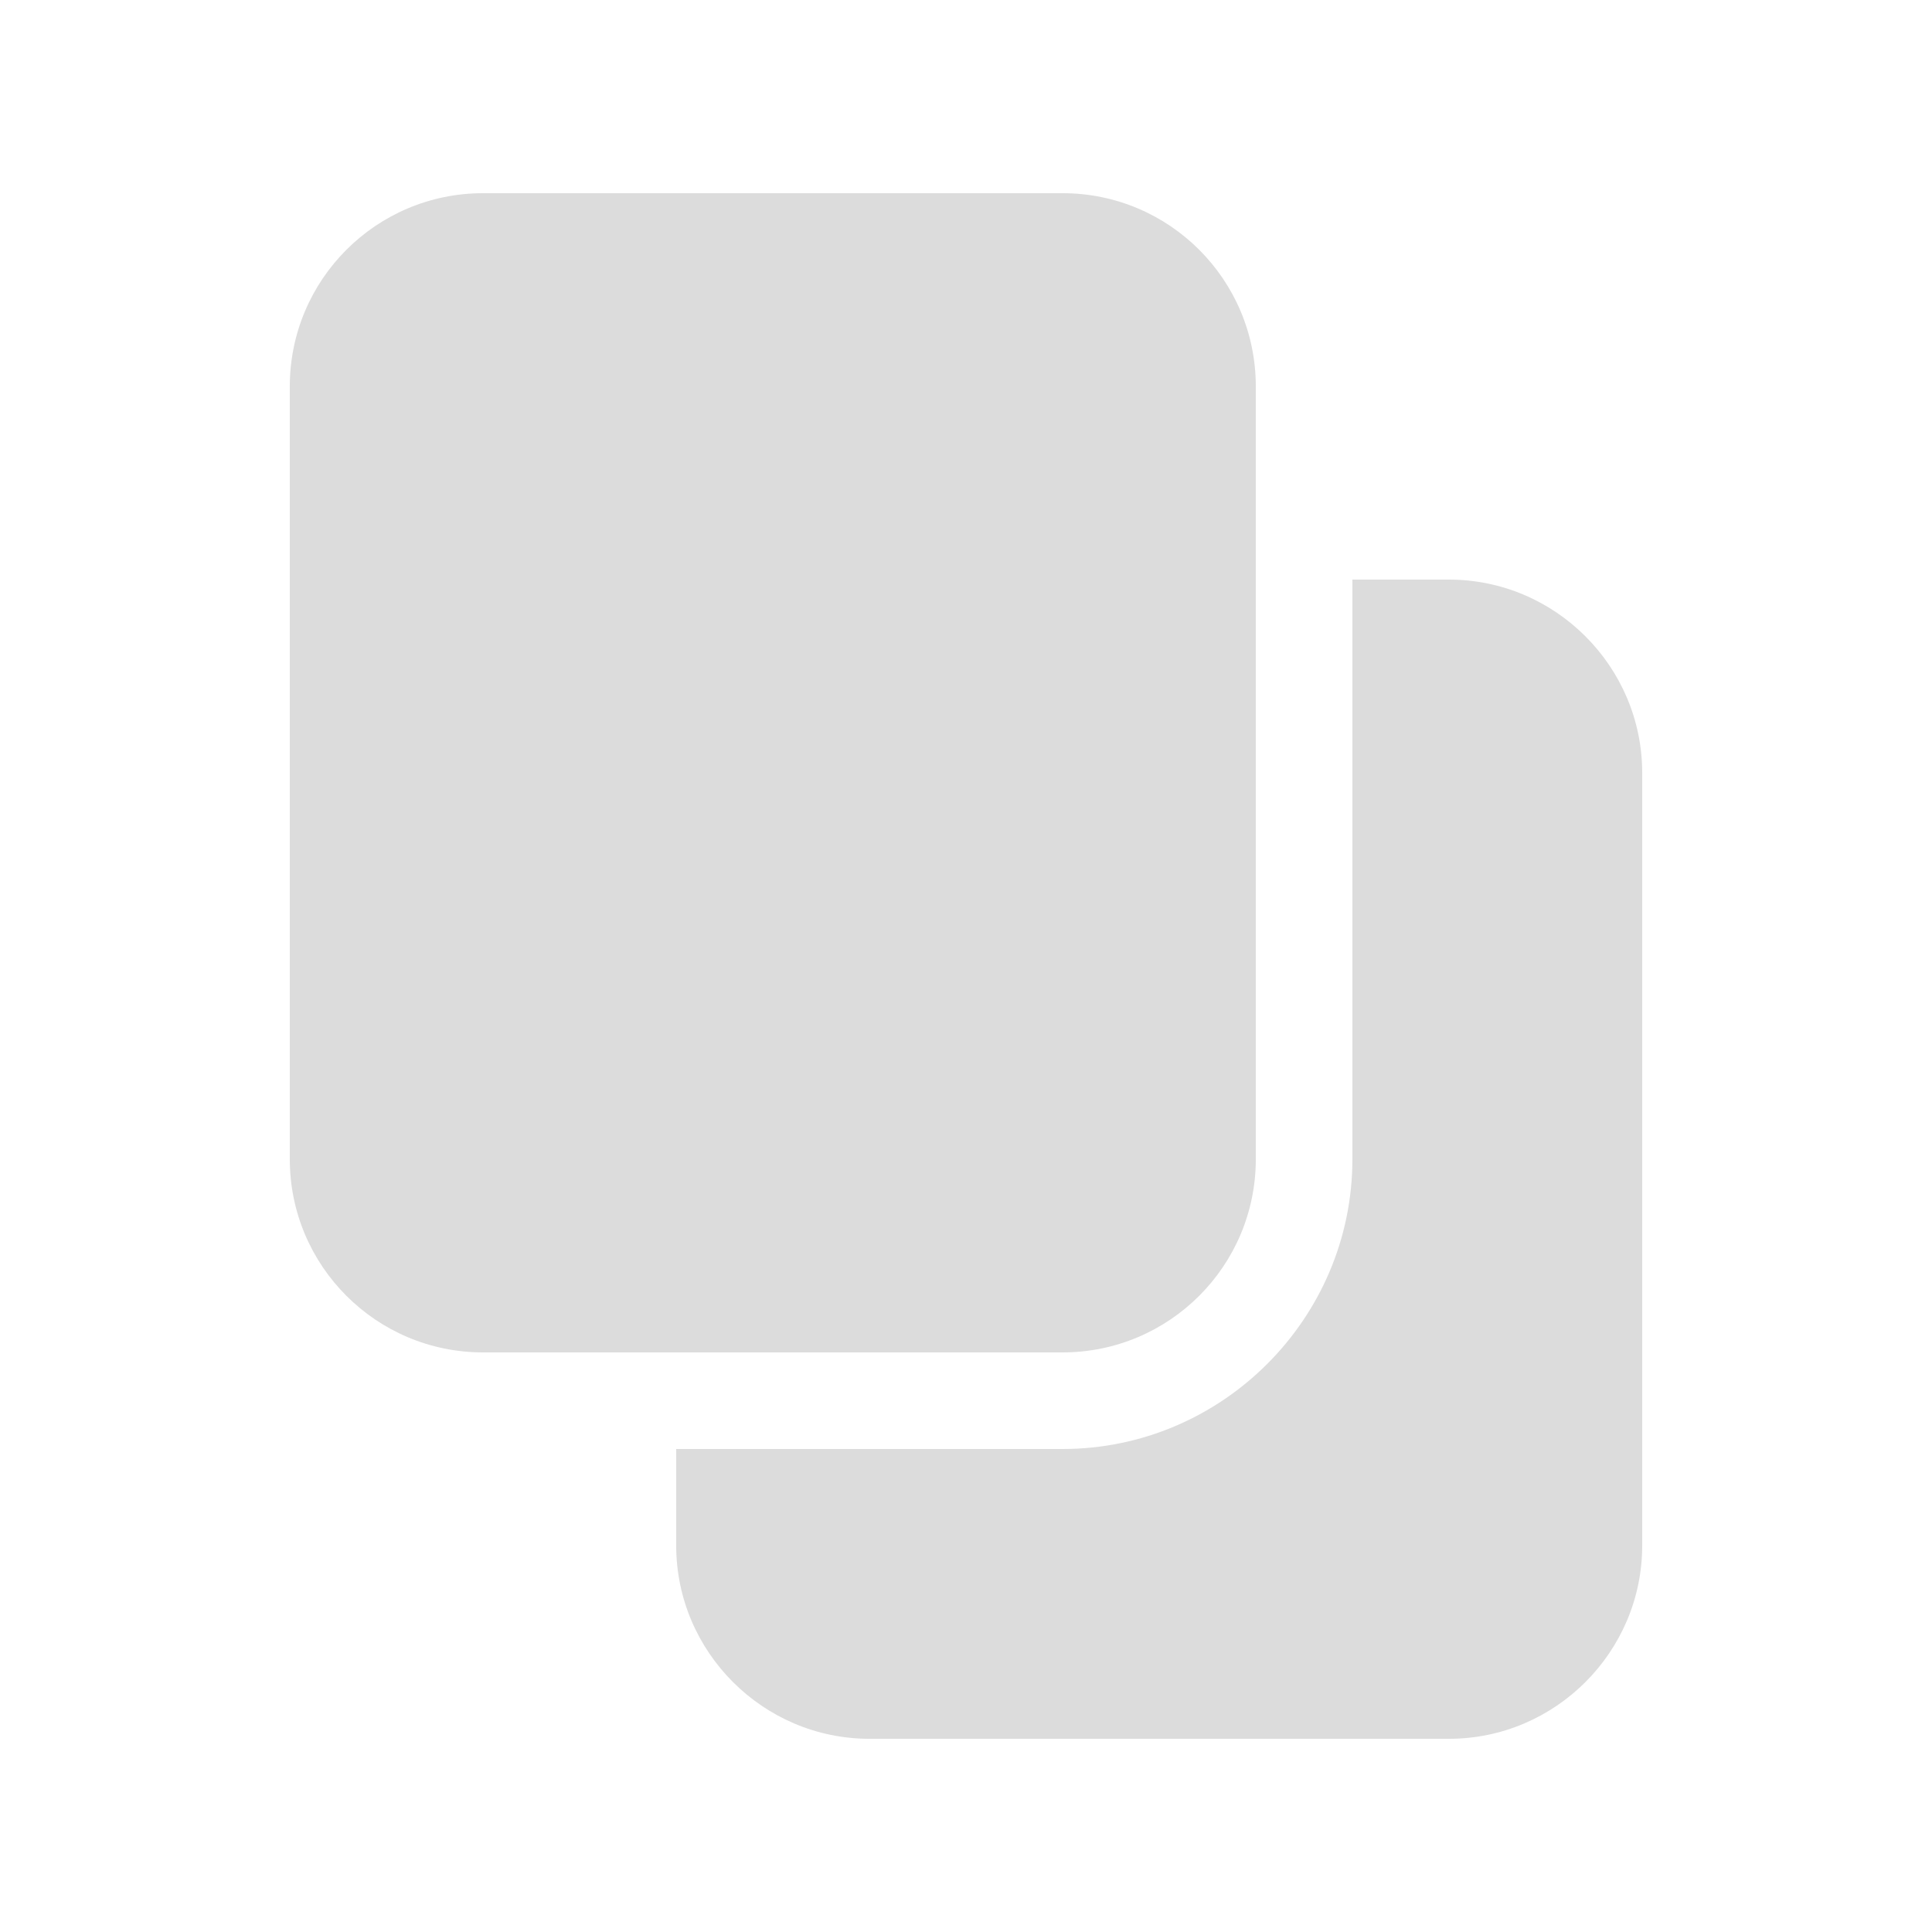
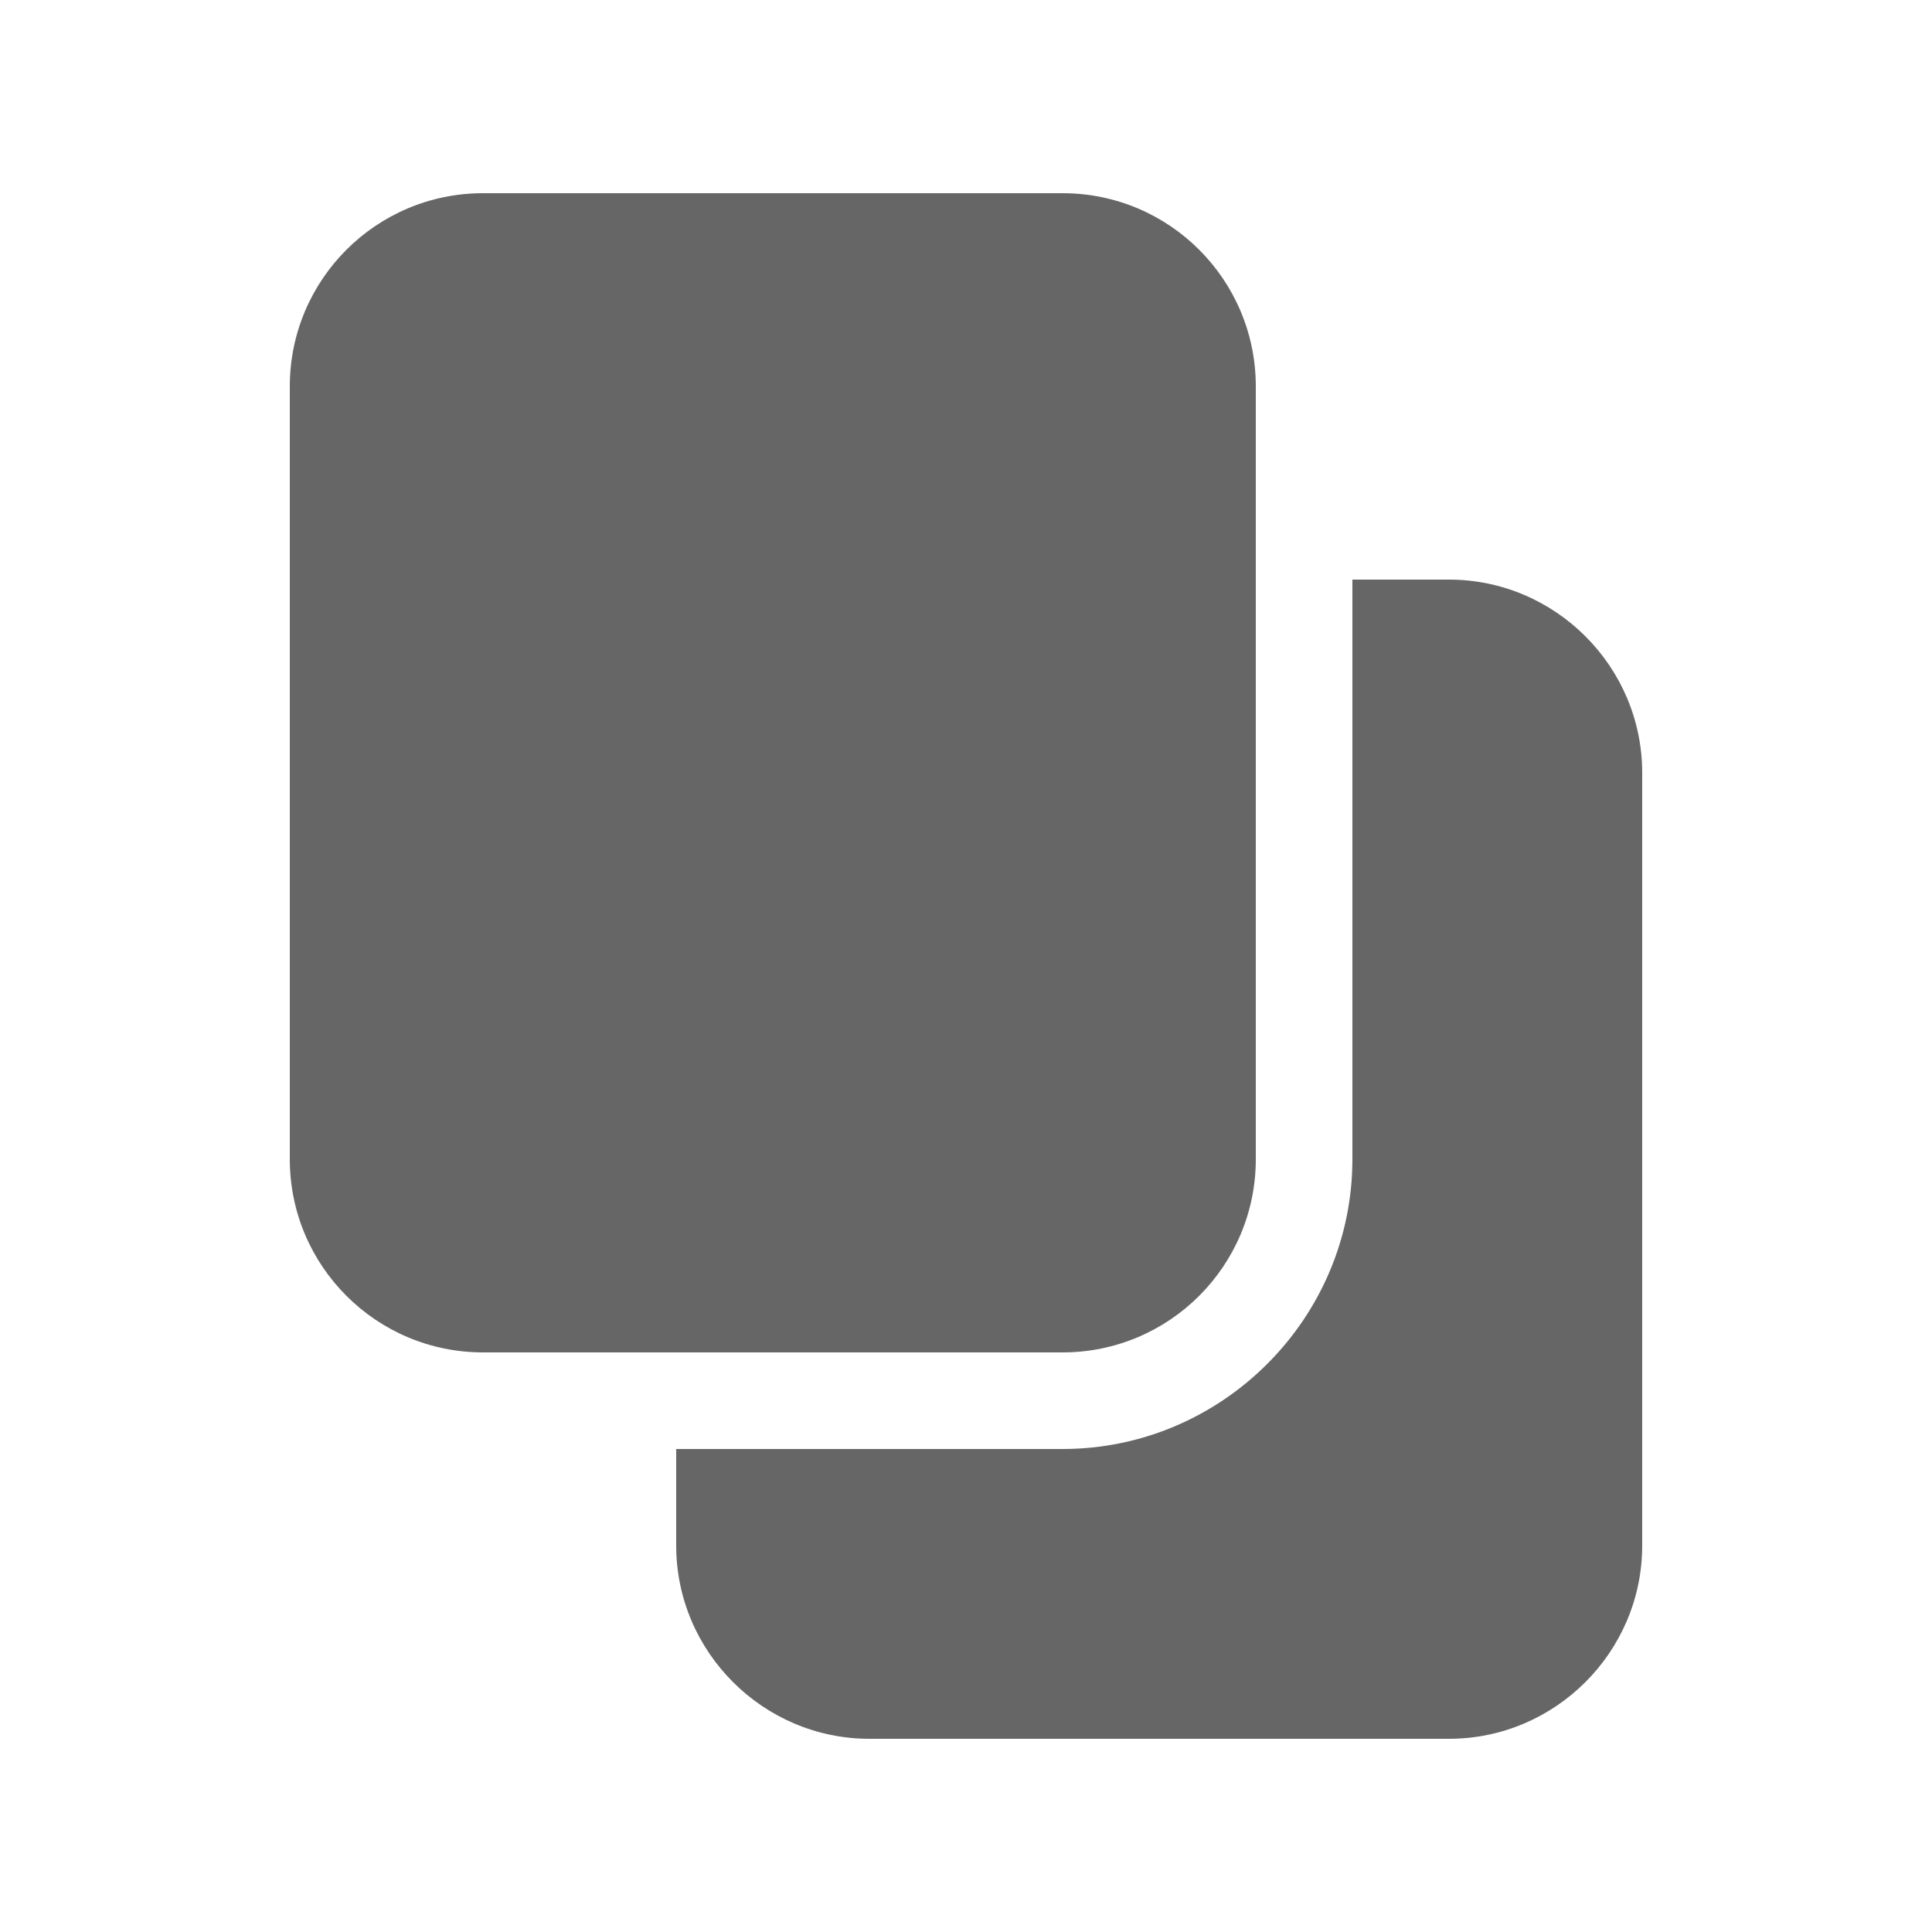
<svg xmlns="http://www.w3.org/2000/svg" id="_레이어_1" data-name="레이어 1" viewBox="0 0 20 20">
  <defs>
    <style>
      .cls-1 {
-         fill: #dcdcdc;
+         fill: #666;
        stroke-width: 0px;
      }
    </style>
  </defs>
  <rect class="cls-1" x="3" y="2" width="10" height="12" rx="2" ry="2" />
  <path class="cls-1" d="M15,6h-1v6c0,1.65-1.35,3-3,3h-4v1c0,1.1.9,2,2,2h6c1.1,0,2-.9,2-2v-8c0-1.1-.9-2-2-2Z" />
</svg>
